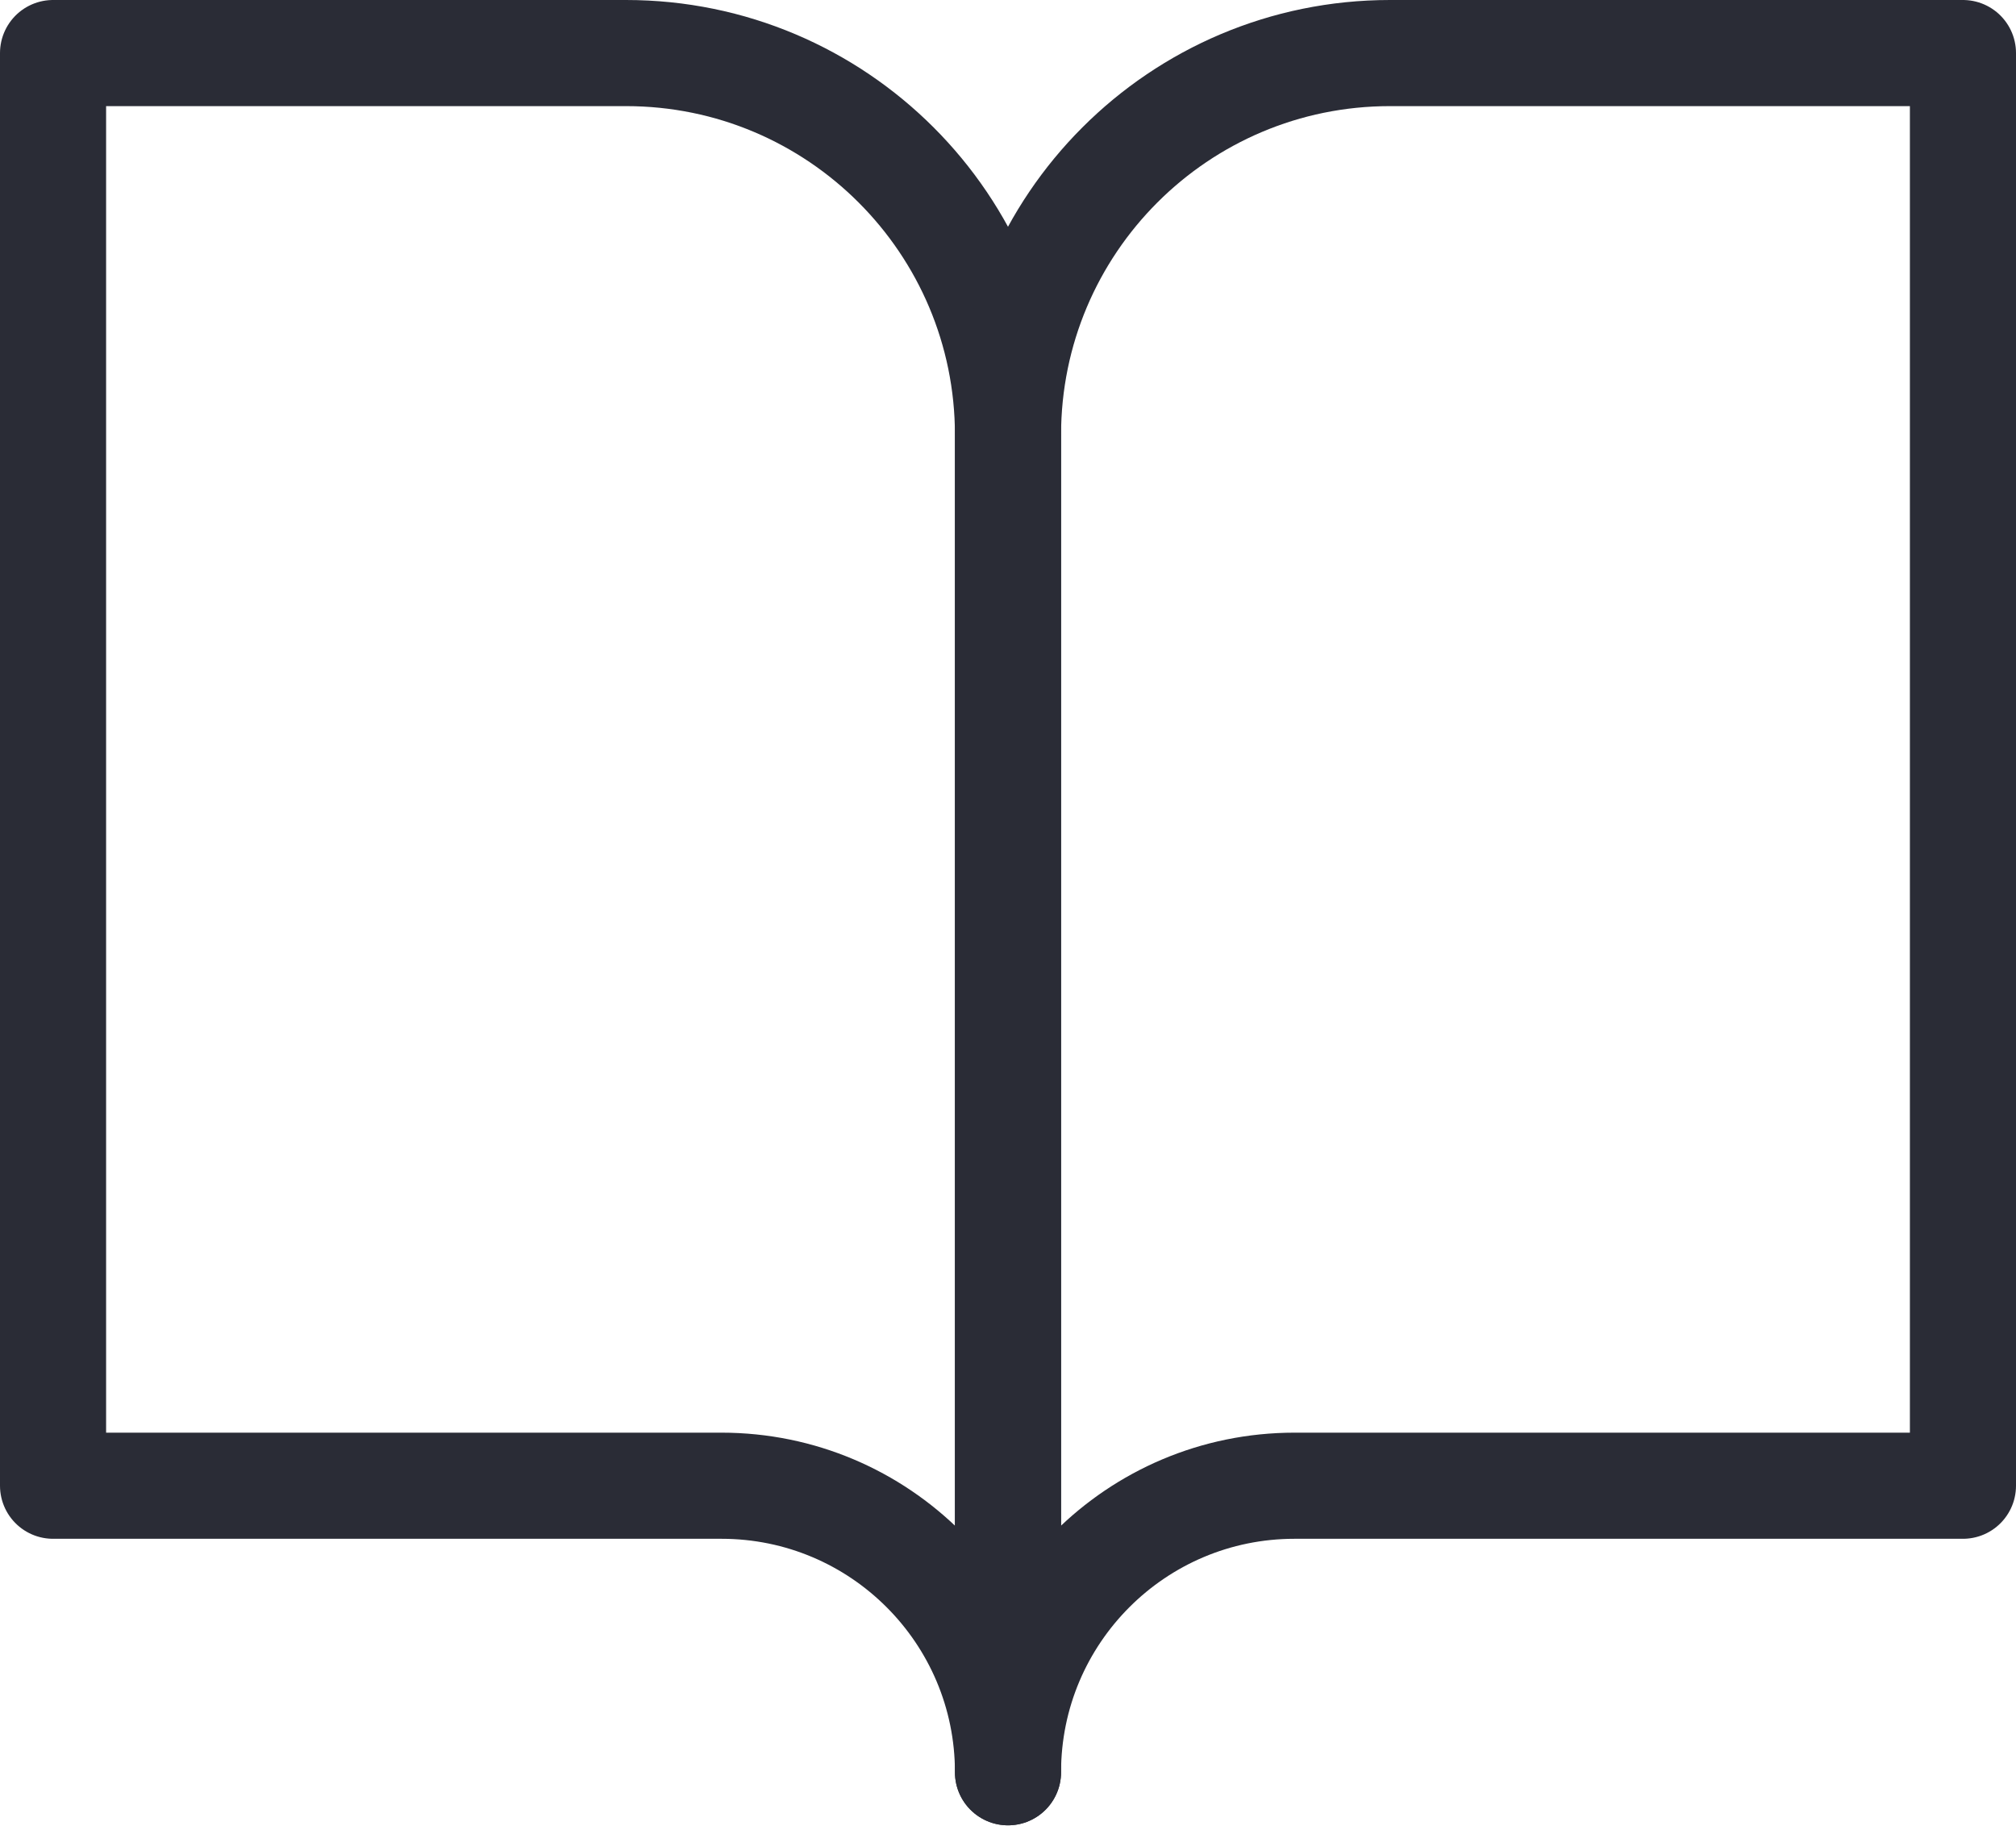
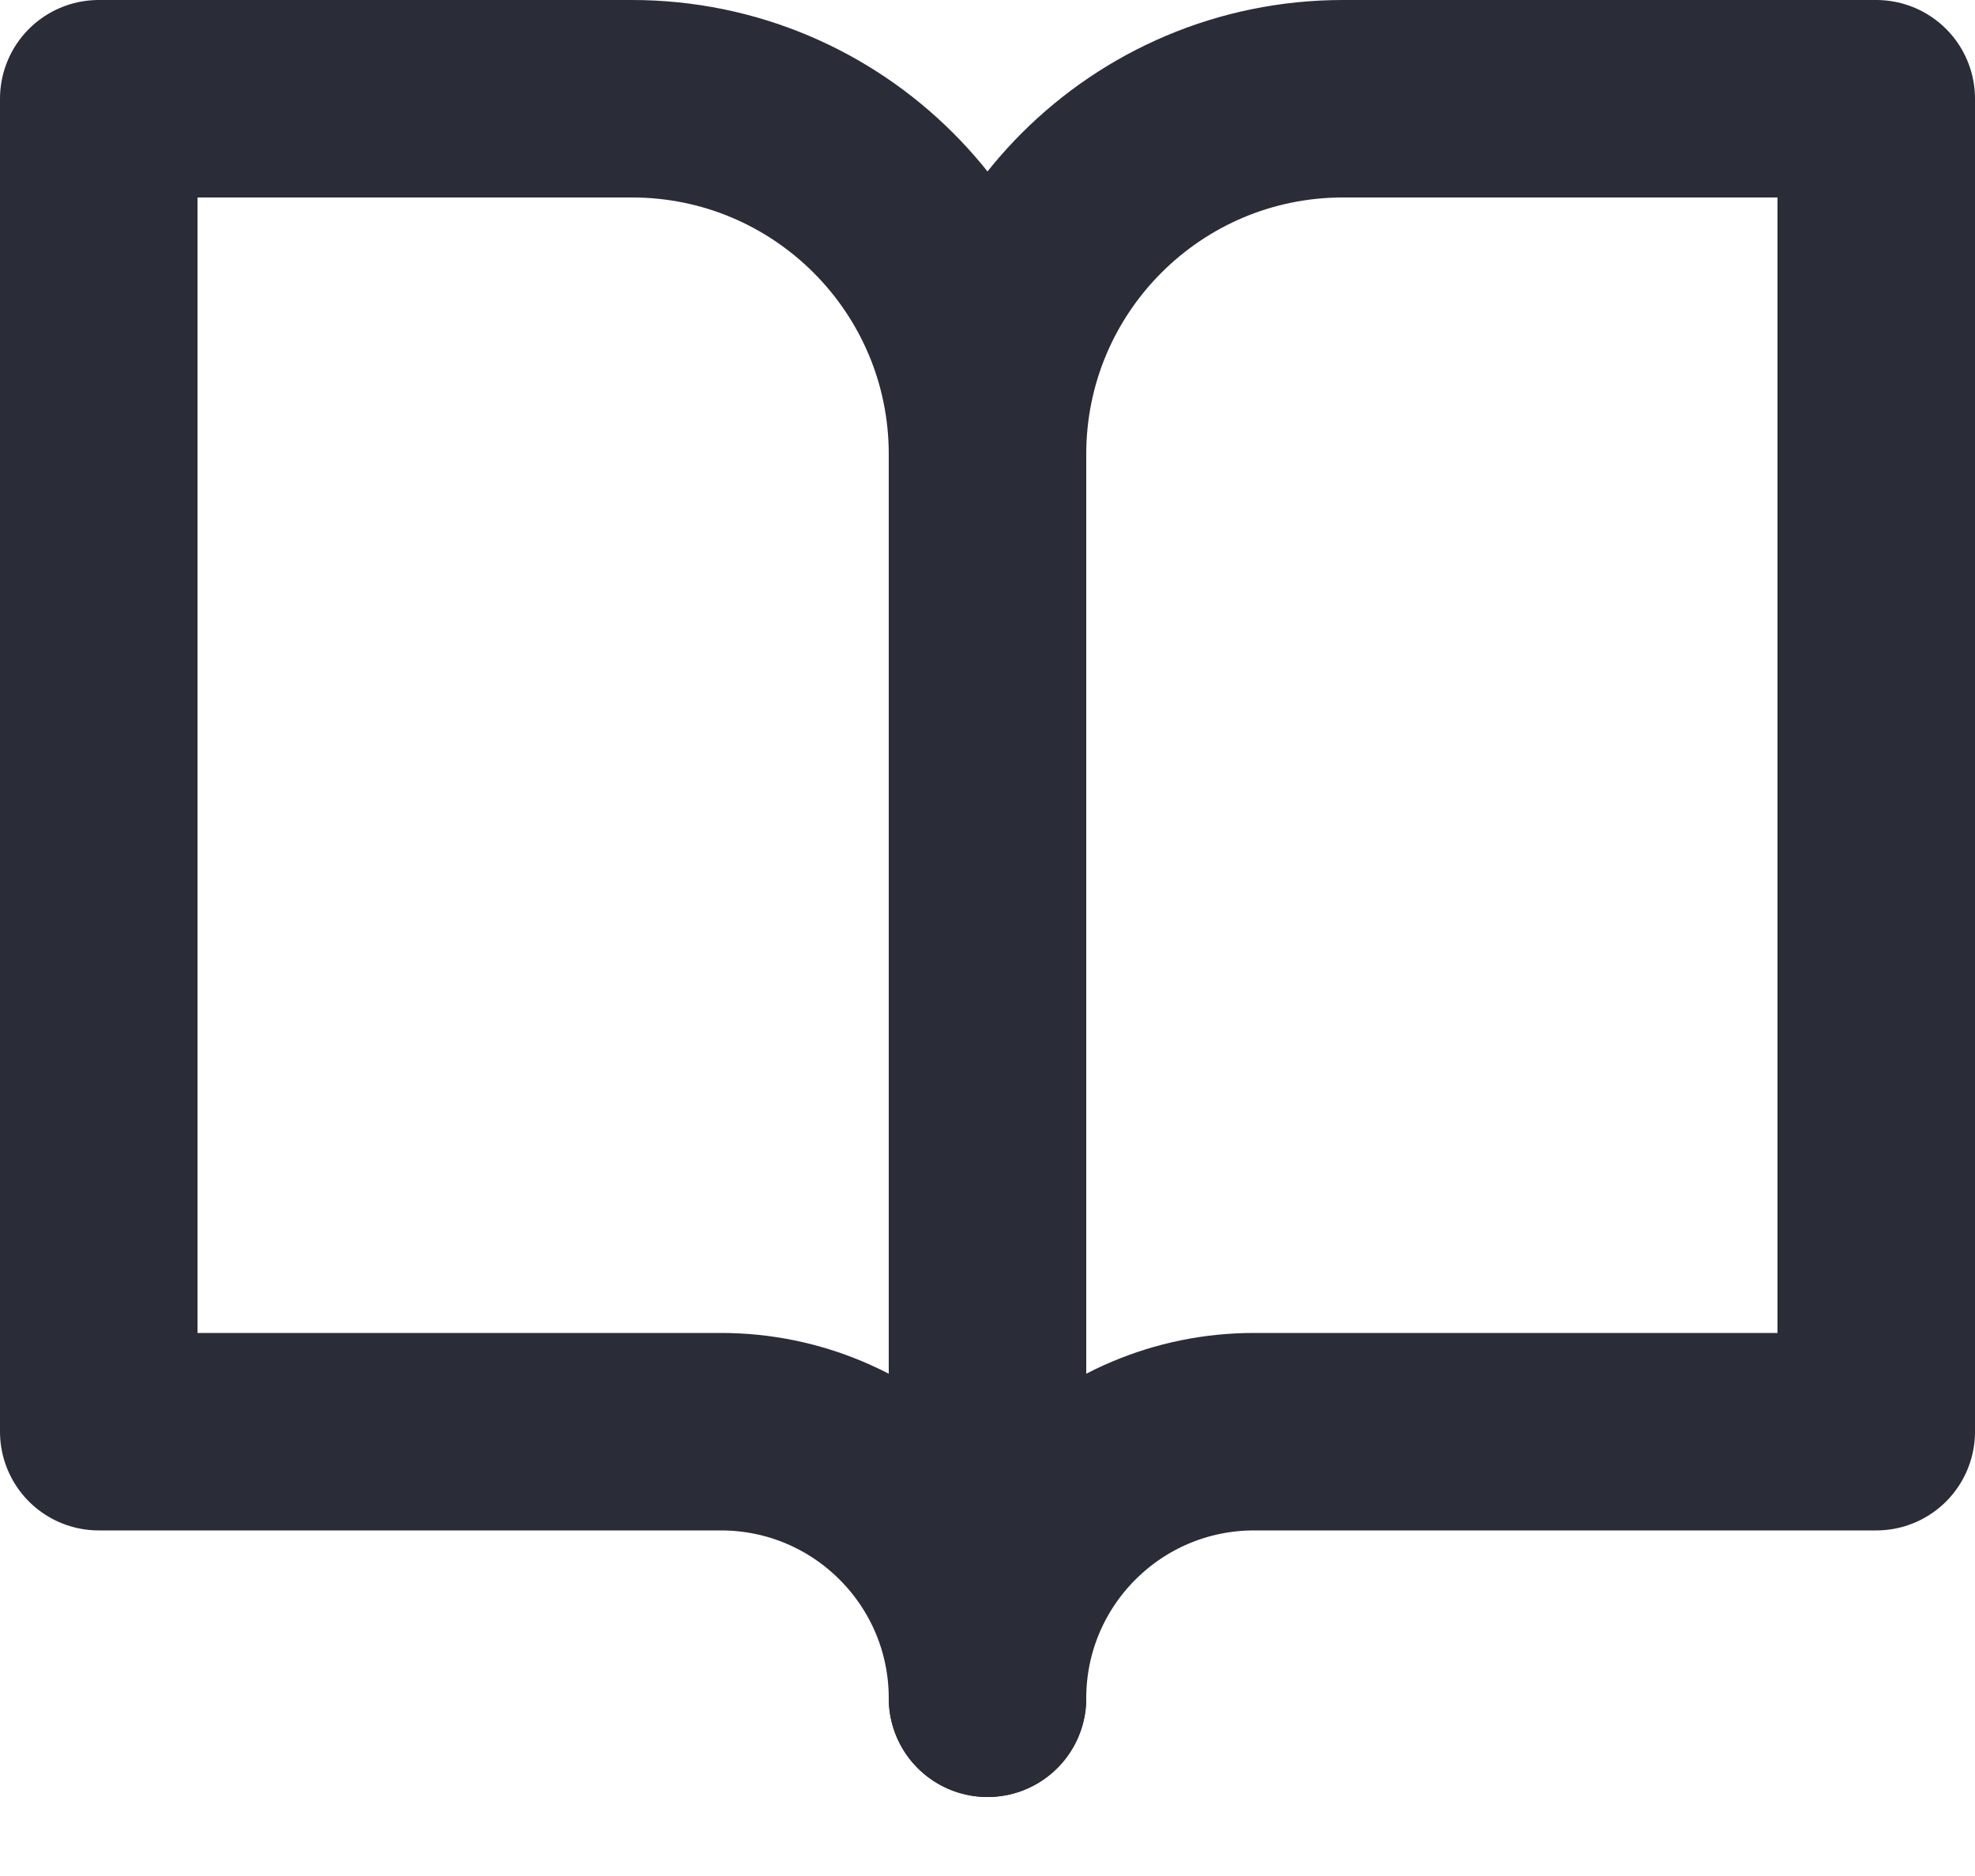
- <svg xmlns="http://www.w3.org/2000/svg" viewBox="0 0 19 17.2">
-   <defs>
-     <style>
-       .cls-1 {
-         fill: none;
-         stroke: #2A2C36;
-         stroke-linecap: round;
-         stroke-linejoin: round;
-         stroke-miterlimit: 10;
-       }
-     </style>
-   </defs>
-   <g id="book-open" transform="translate(0.5 0.5)">
-     <path id="Path" class="cls-1" d="M0,0H5.4A3.6,3.6,0,0,1,9,3.6V16.2a2.7,2.7,0,0,0-2.7-2.7H0Z" />
-     <path id="Path-2" data-name="Path" class="cls-1" d="M9,0H3.6A3.6,3.6,0,0,0,0,3.6V16.2a2.7,2.7,0,0,1,2.7-2.7H9Z" transform="translate(9)" />
+ <svg xmlns="http://www.w3.org/2000/svg" width="20px" height="19px" viewBox="0 0 20 19" version="1.1">
+   <g id="Page-1" stroke="none" stroke-width="1" fill="none" fill-rule="evenodd" stroke-linecap="round" stroke-linejoin="round">
+     <g id="book-open" transform="translate(1, 1)" stroke="#2A2C38" stroke-width="2">
+       <path d="M0,0 L5.4,0 C7.388,0 9,1.612 9,3.6 L9,16.2 C9,14.709 7.791,13.5 6.3,13.5 L0,13.5 L0,0 Z" id="Path" />
+       <path d="M18,0 L12.6,0 C10.612,0 9,1.612 9,3.6 L9,16.2 C9,14.709 10.209,13.5 11.7,13.5 L18,13.5 L18,0 Z" id="Path" />
+     </g>
  </g>
</svg>
